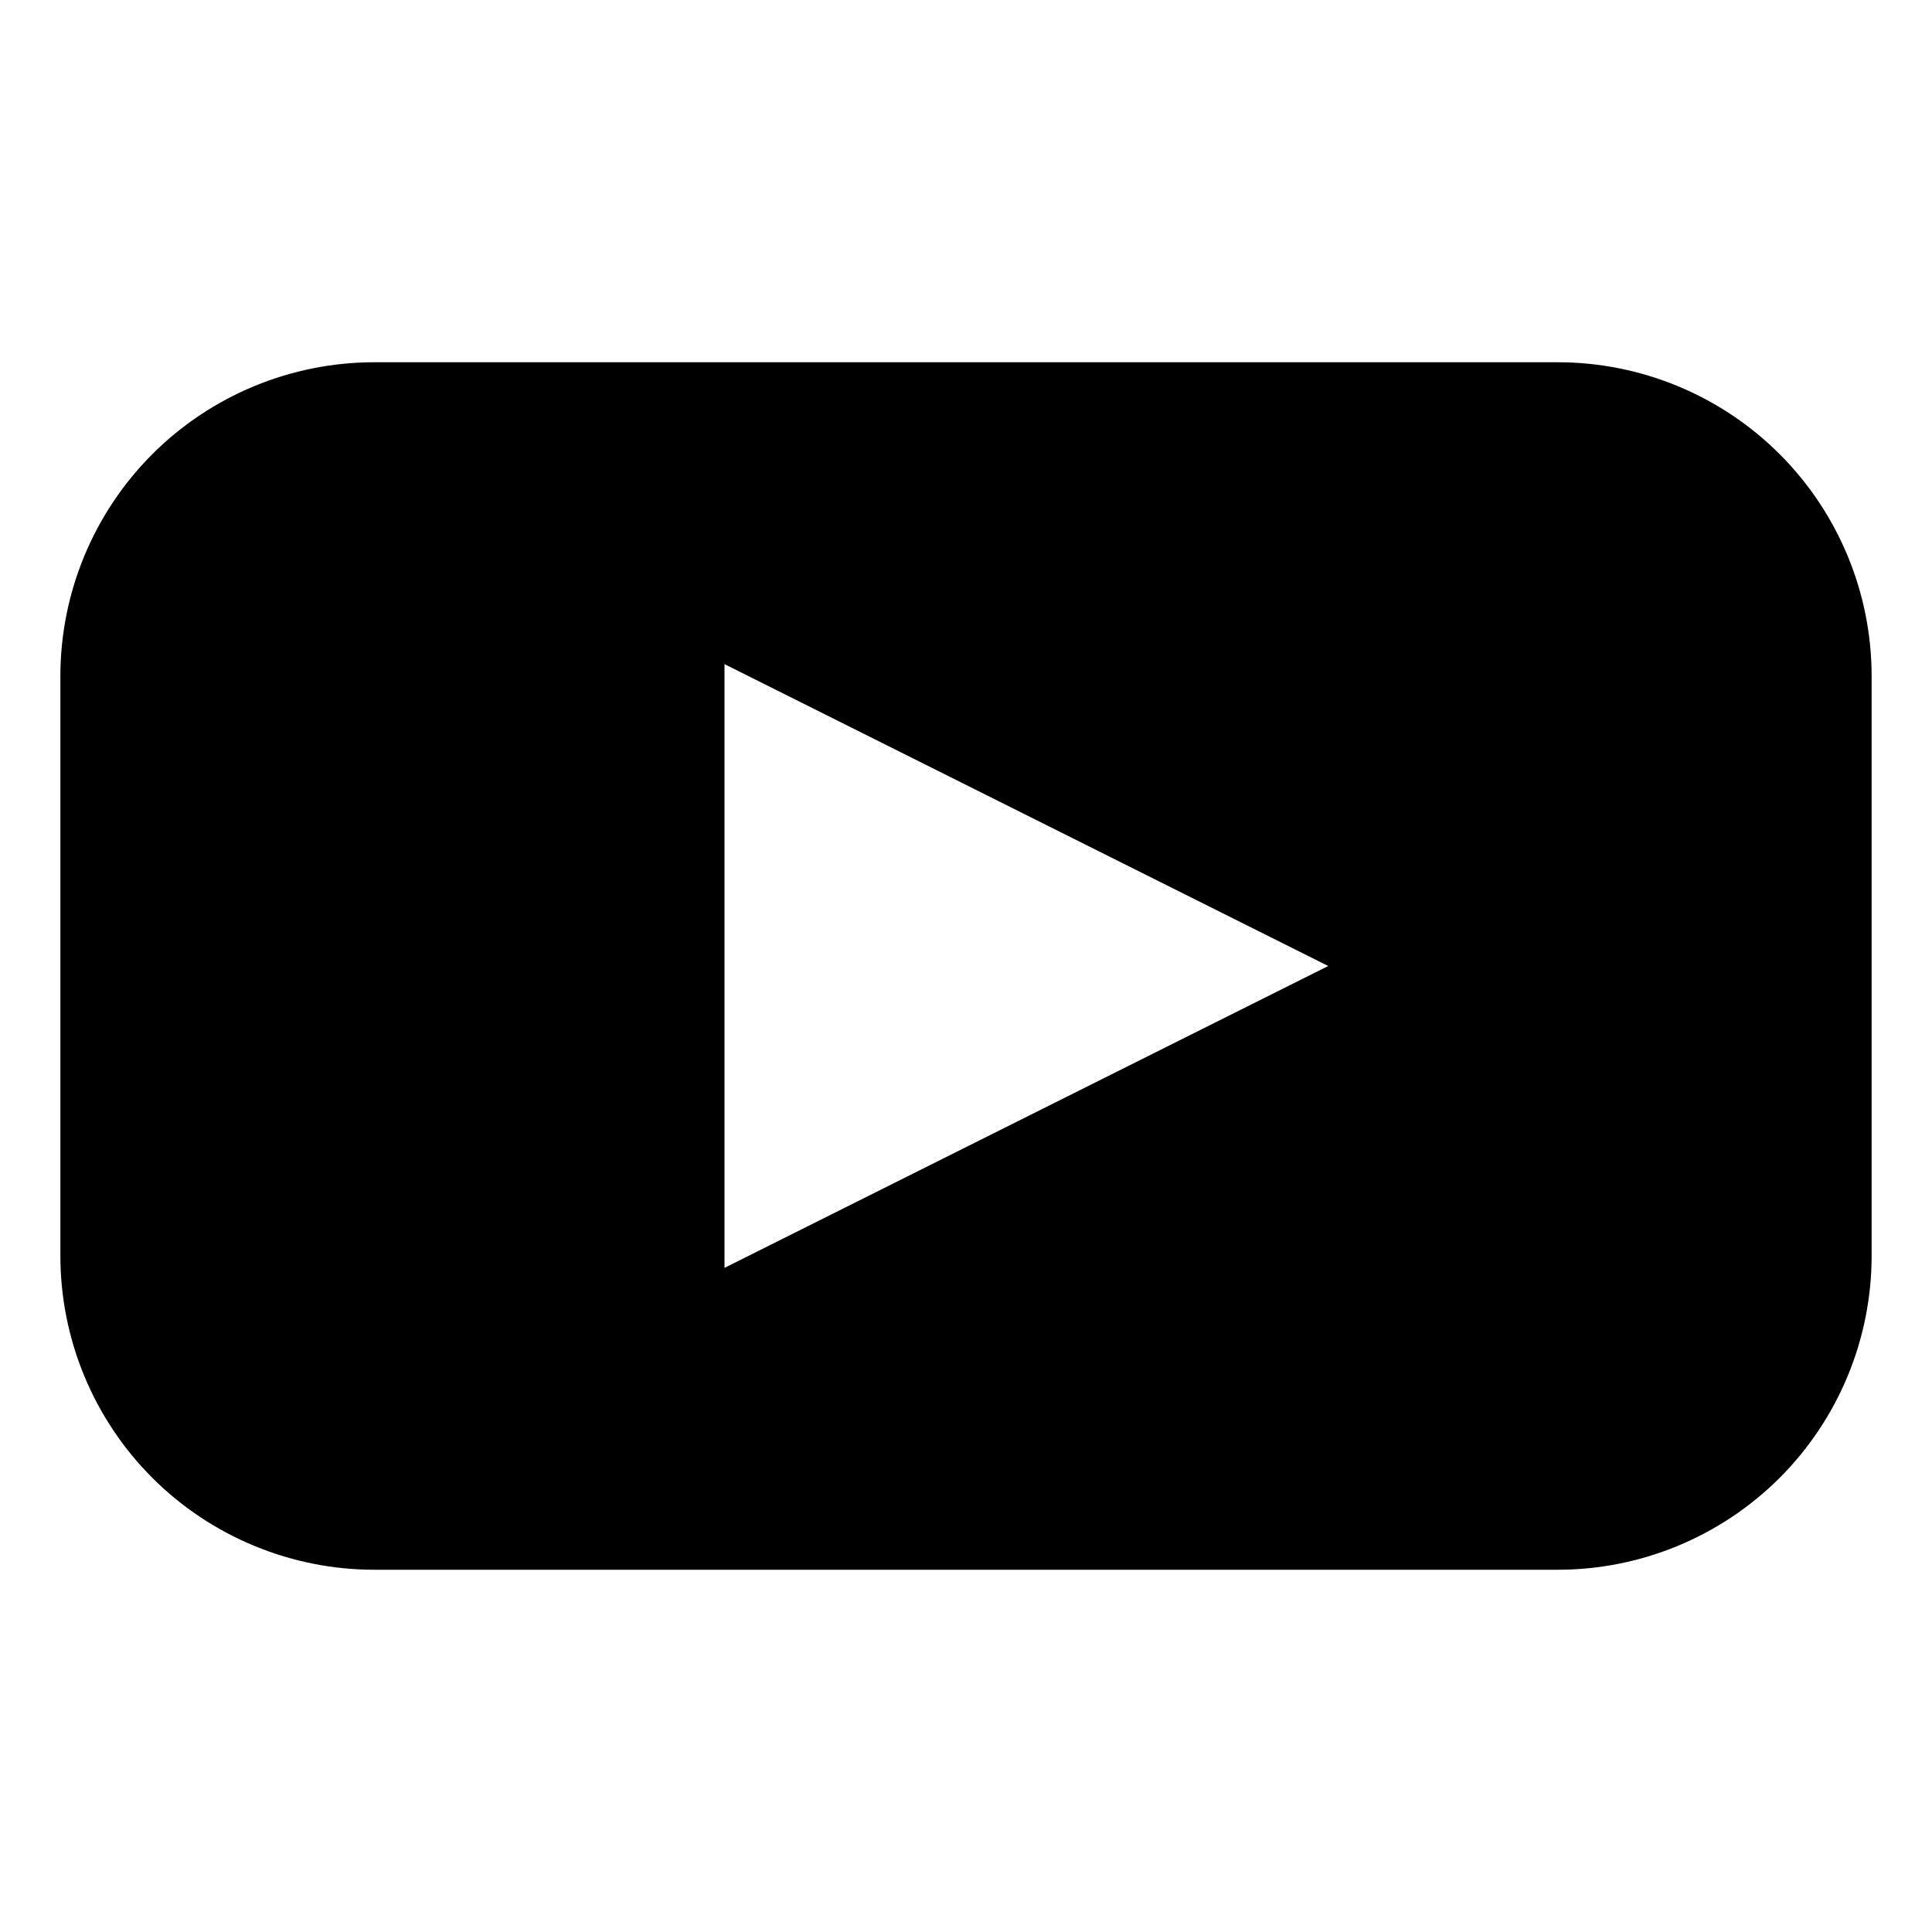
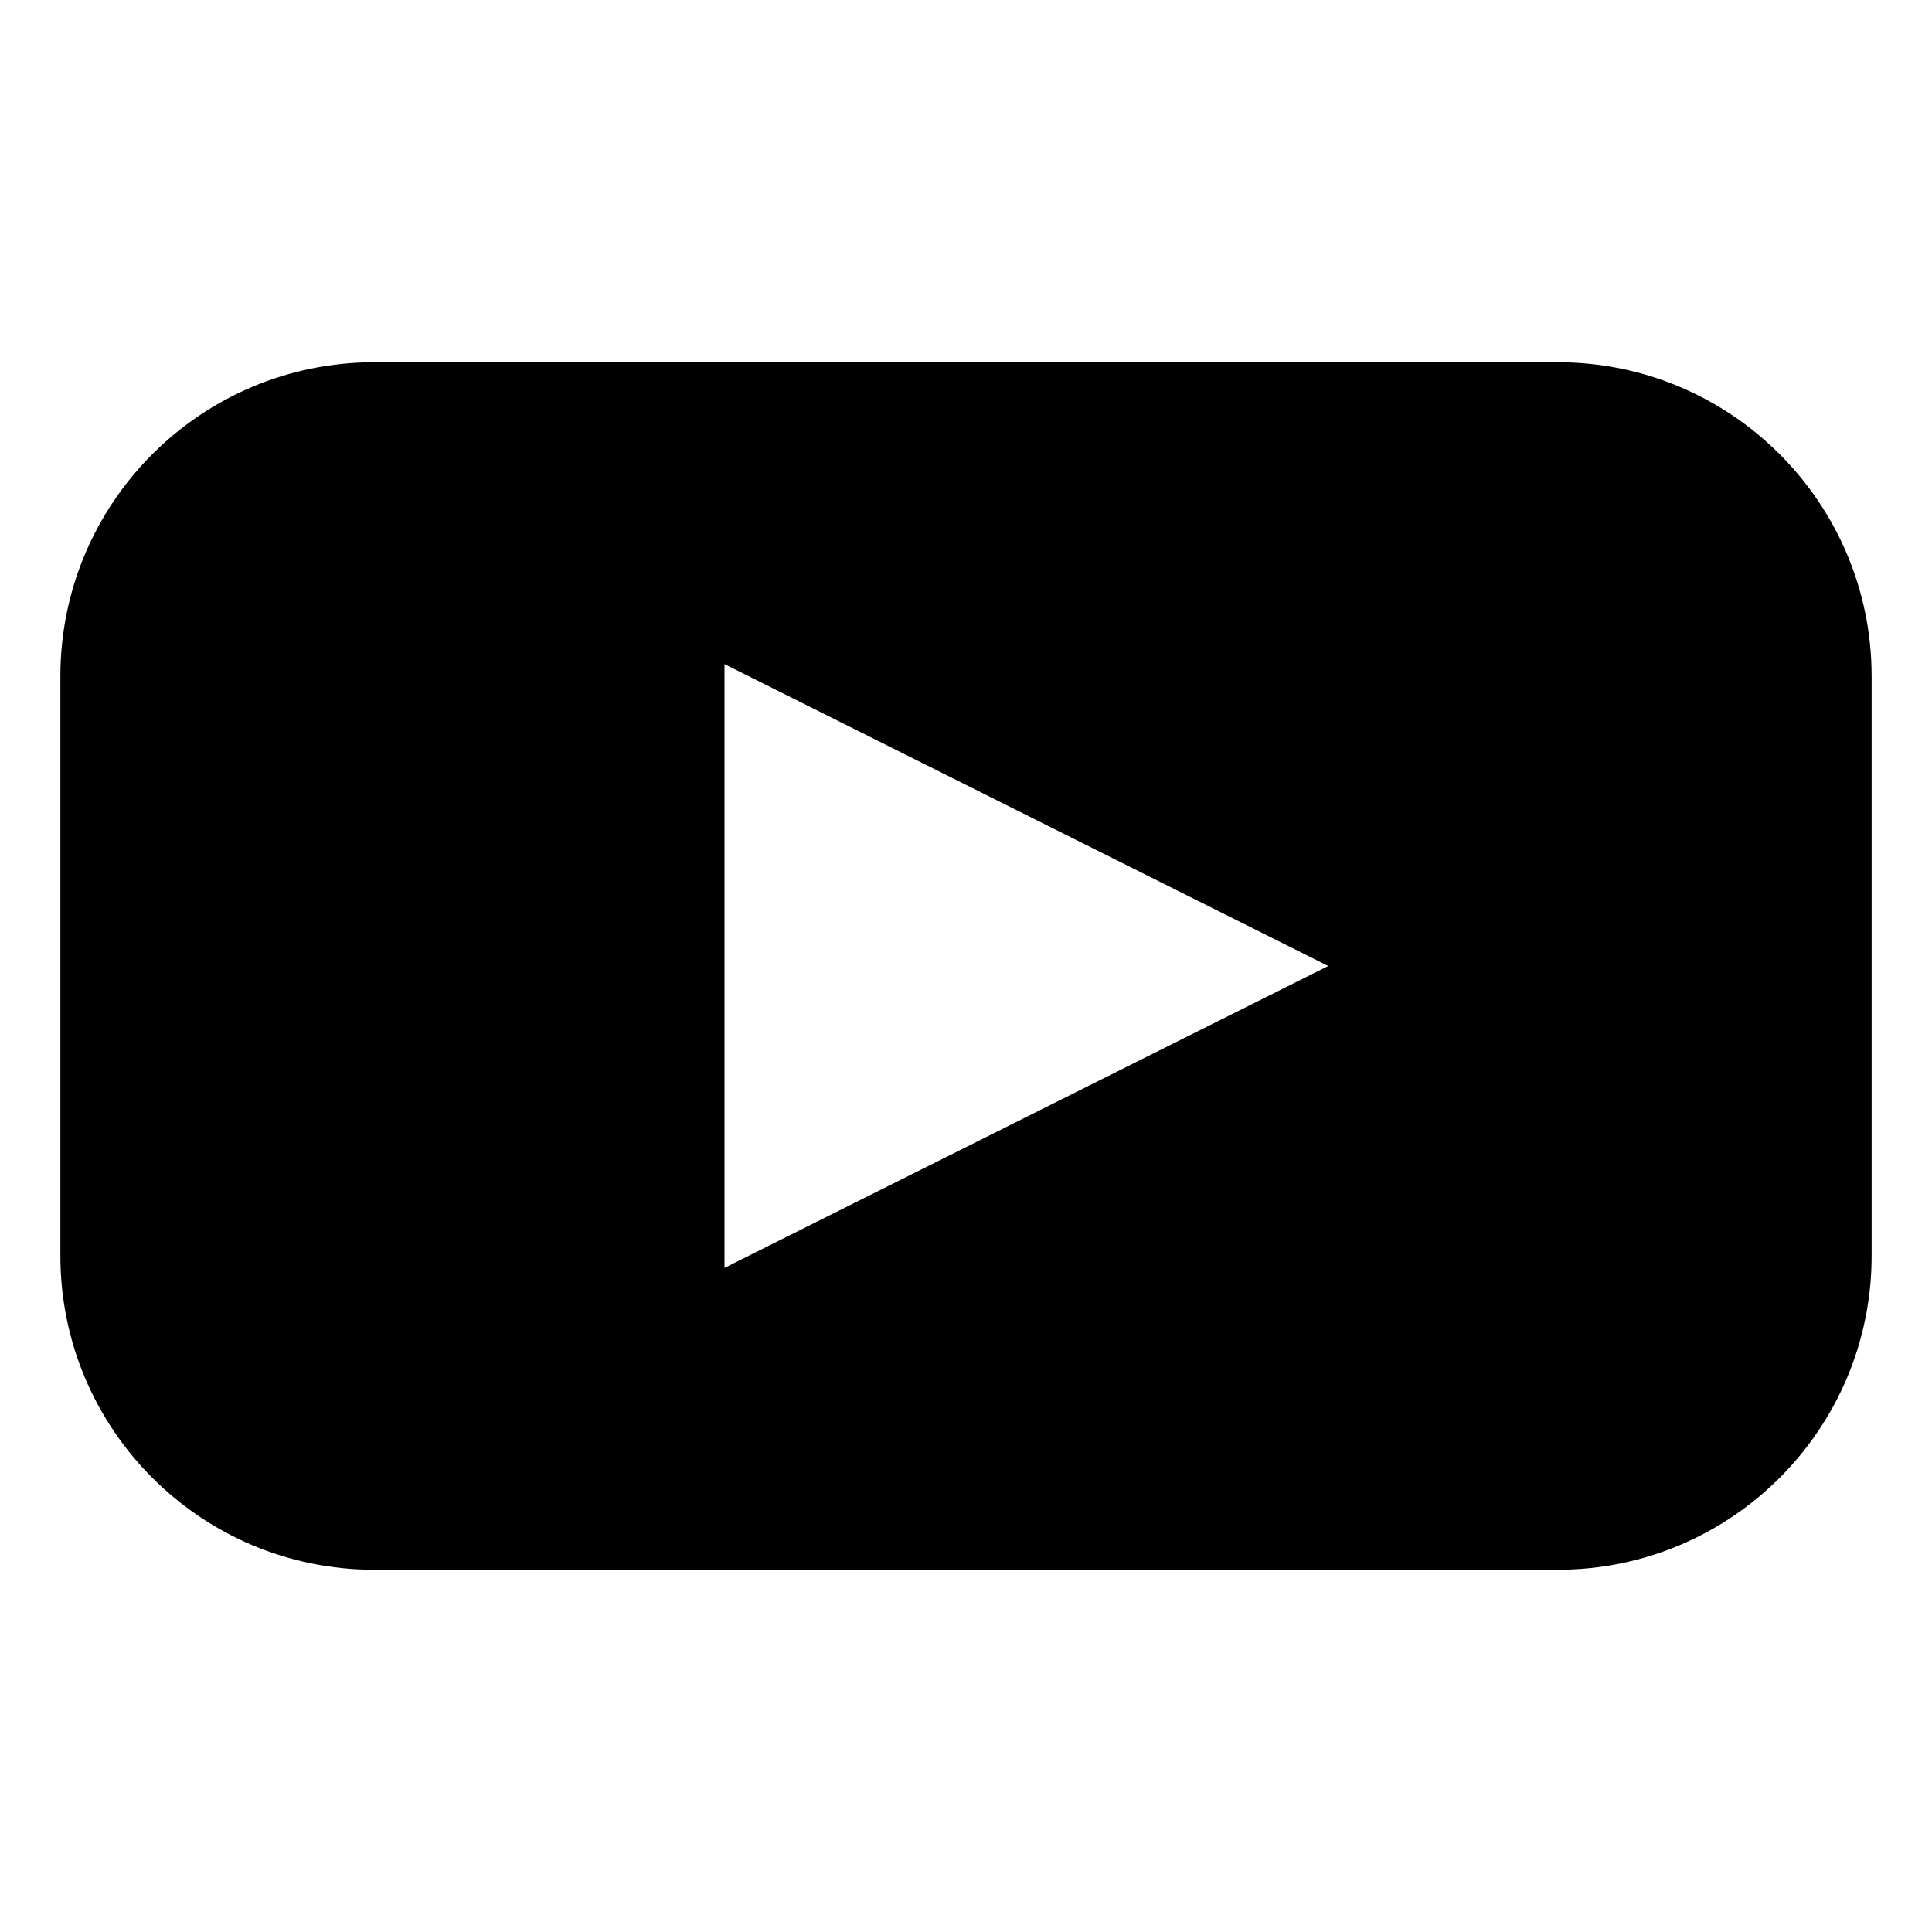
- <svg xmlns="http://www.w3.org/2000/svg" width="24" height="24" viewBox="0 0 24 24">
-   <path d="M19.35 4.5H4.65C3.616 4.5 2.624 4.911 1.892 5.642C1.161 6.374 0.75 7.366 0.75 8.4V15.6C0.75 16.112 0.851 16.619 1.047 17.093C1.243 17.566 1.53 17.996 1.892 18.358C2.254 18.72 2.684 19.007 3.158 19.203C3.631 19.399 4.138 19.5 4.65 19.5H19.35C20.384 19.5 21.376 19.089 22.108 18.358C22.839 17.626 23.25 16.634 23.25 15.6V8.4C23.25 7.366 22.839 6.374 22.108 5.642C21.376 4.911 20.384 4.5 19.35 4.5ZM9 15.75V8.25L16.5 12L9 15.75Z" />
+ <svg xmlns="http://www.w3.org/2000/svg" width="24" height="24">
+   <path d="M19.35 4.5H4.65a3.9 3.9 0 0 0-3.9 3.9v7.2a3.9 3.9 0 0 0 3.9 3.9h14.7a3.9 3.9 0 0 0 3.9-3.9V8.4a3.9 3.9 0 0 0-3.9-3.9M9 15.75v-7.5L16.5 12z" />
</svg>
